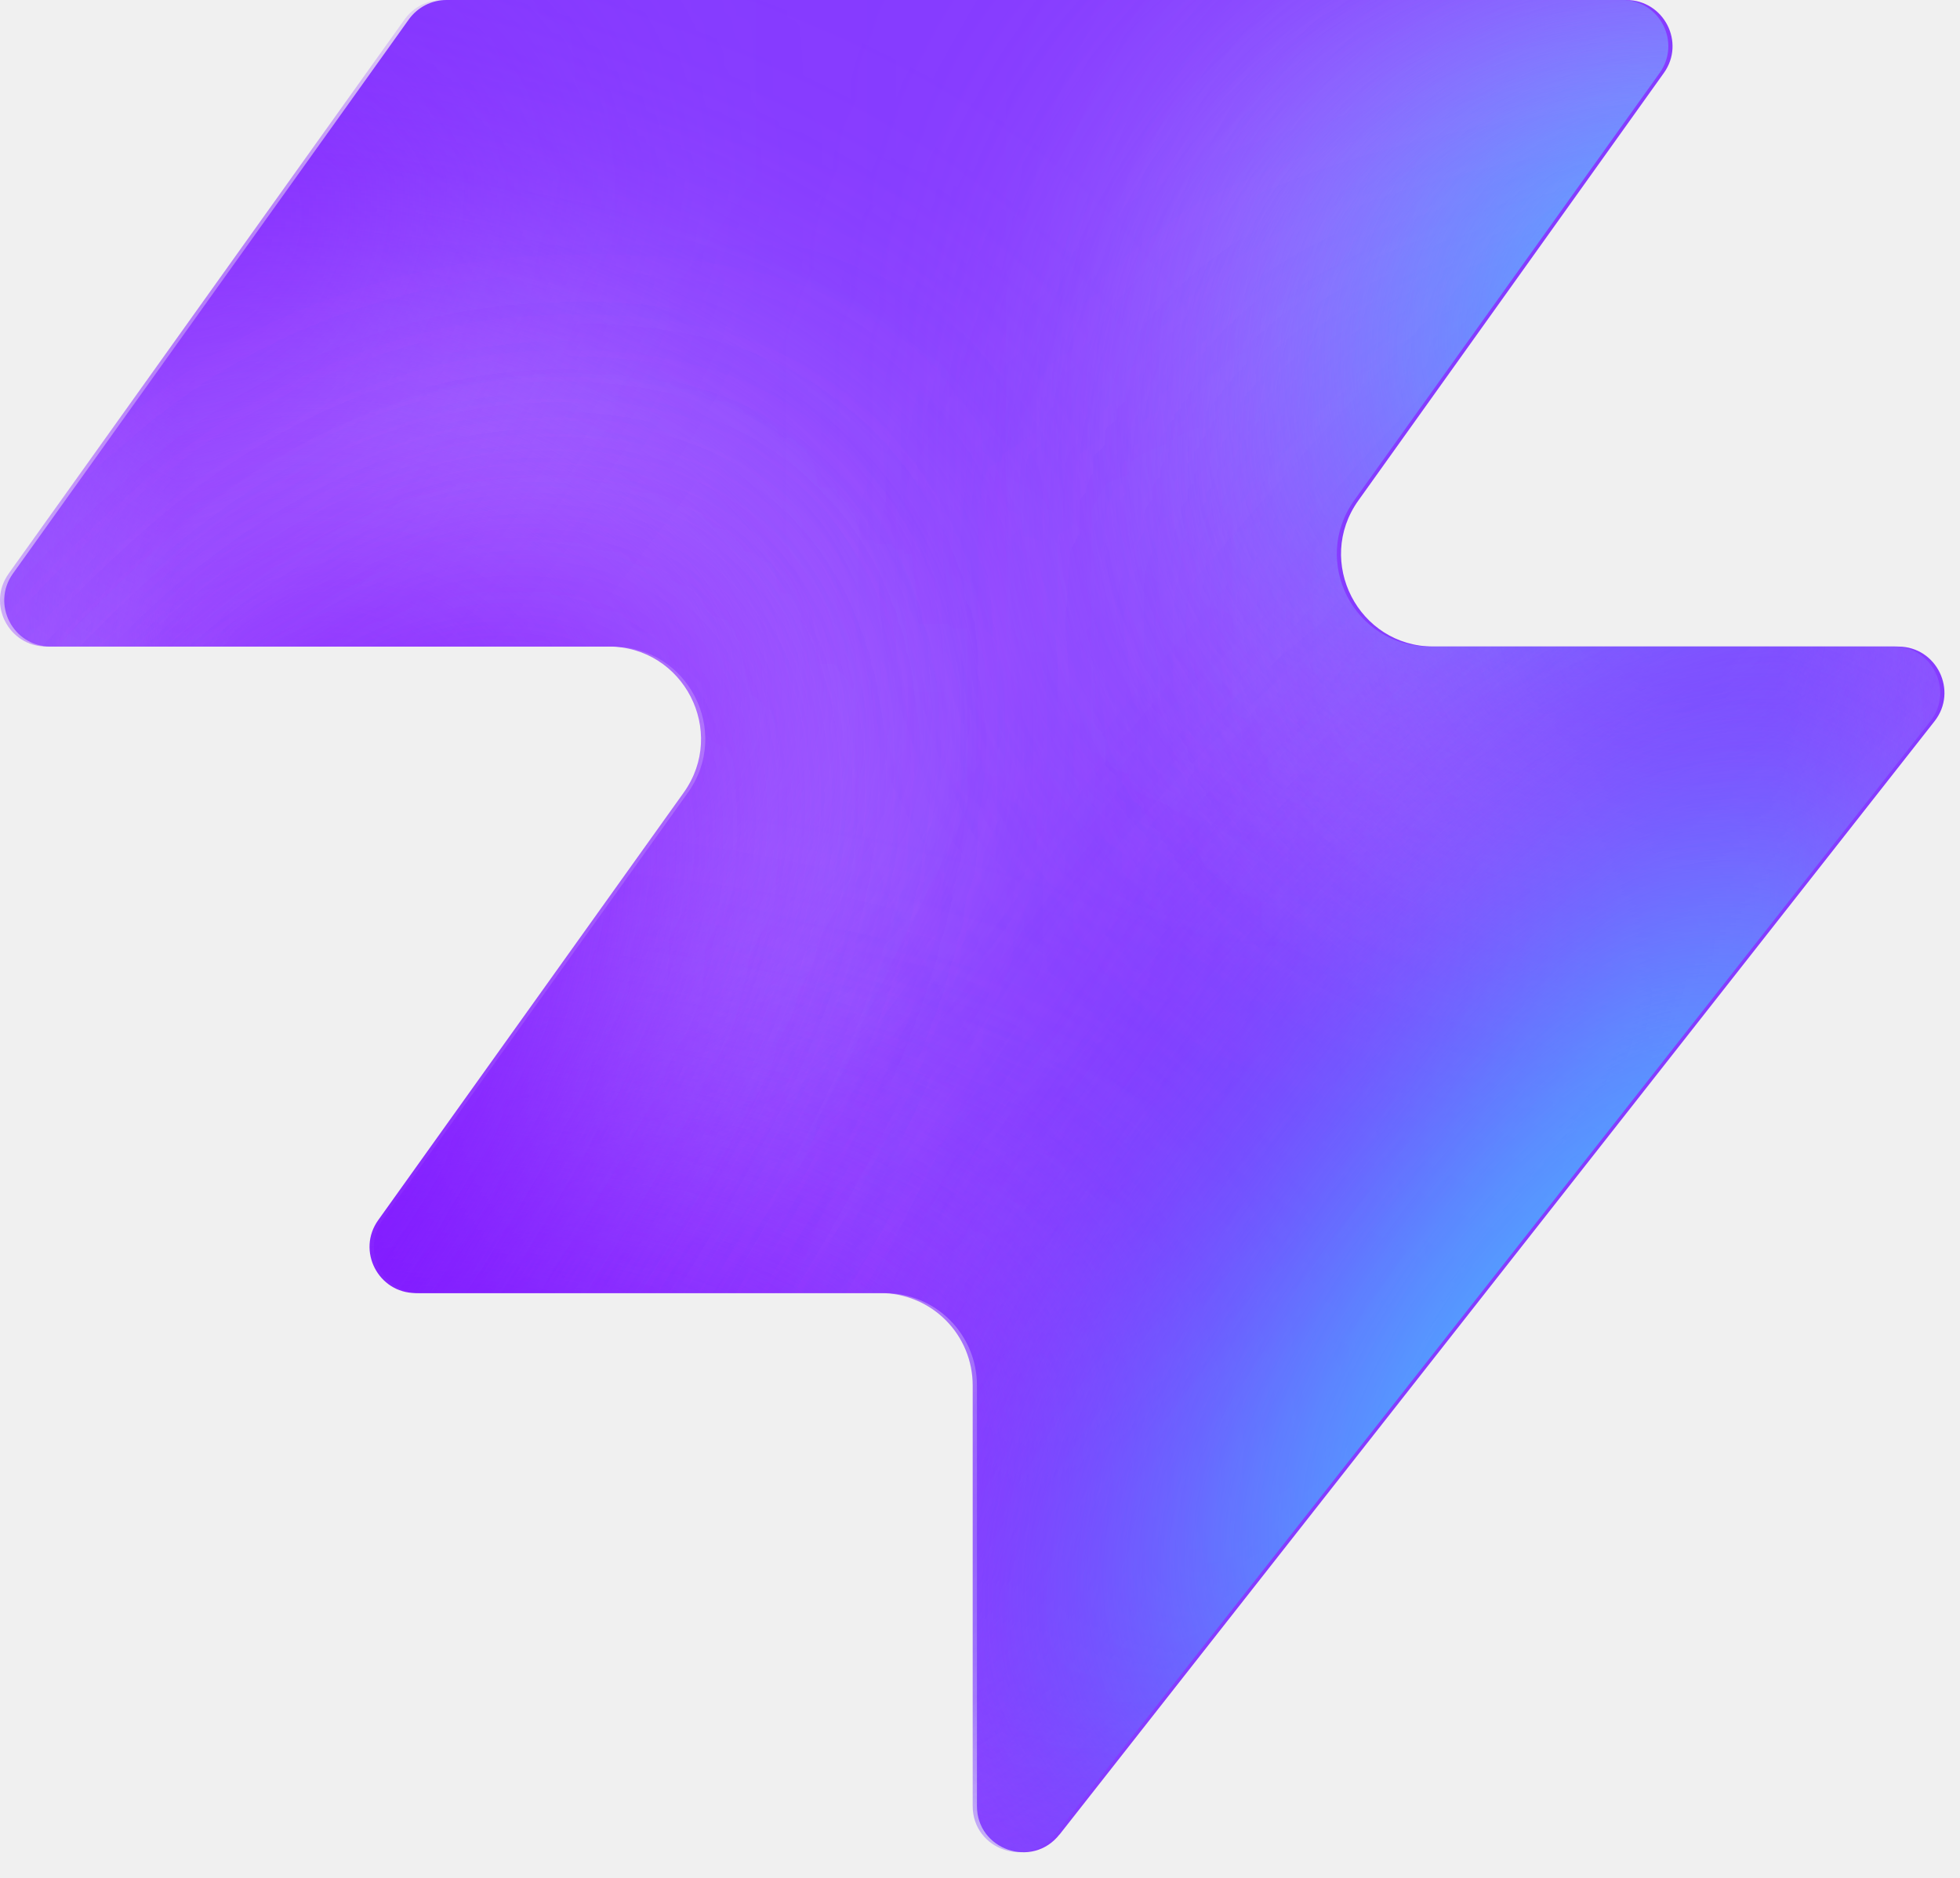
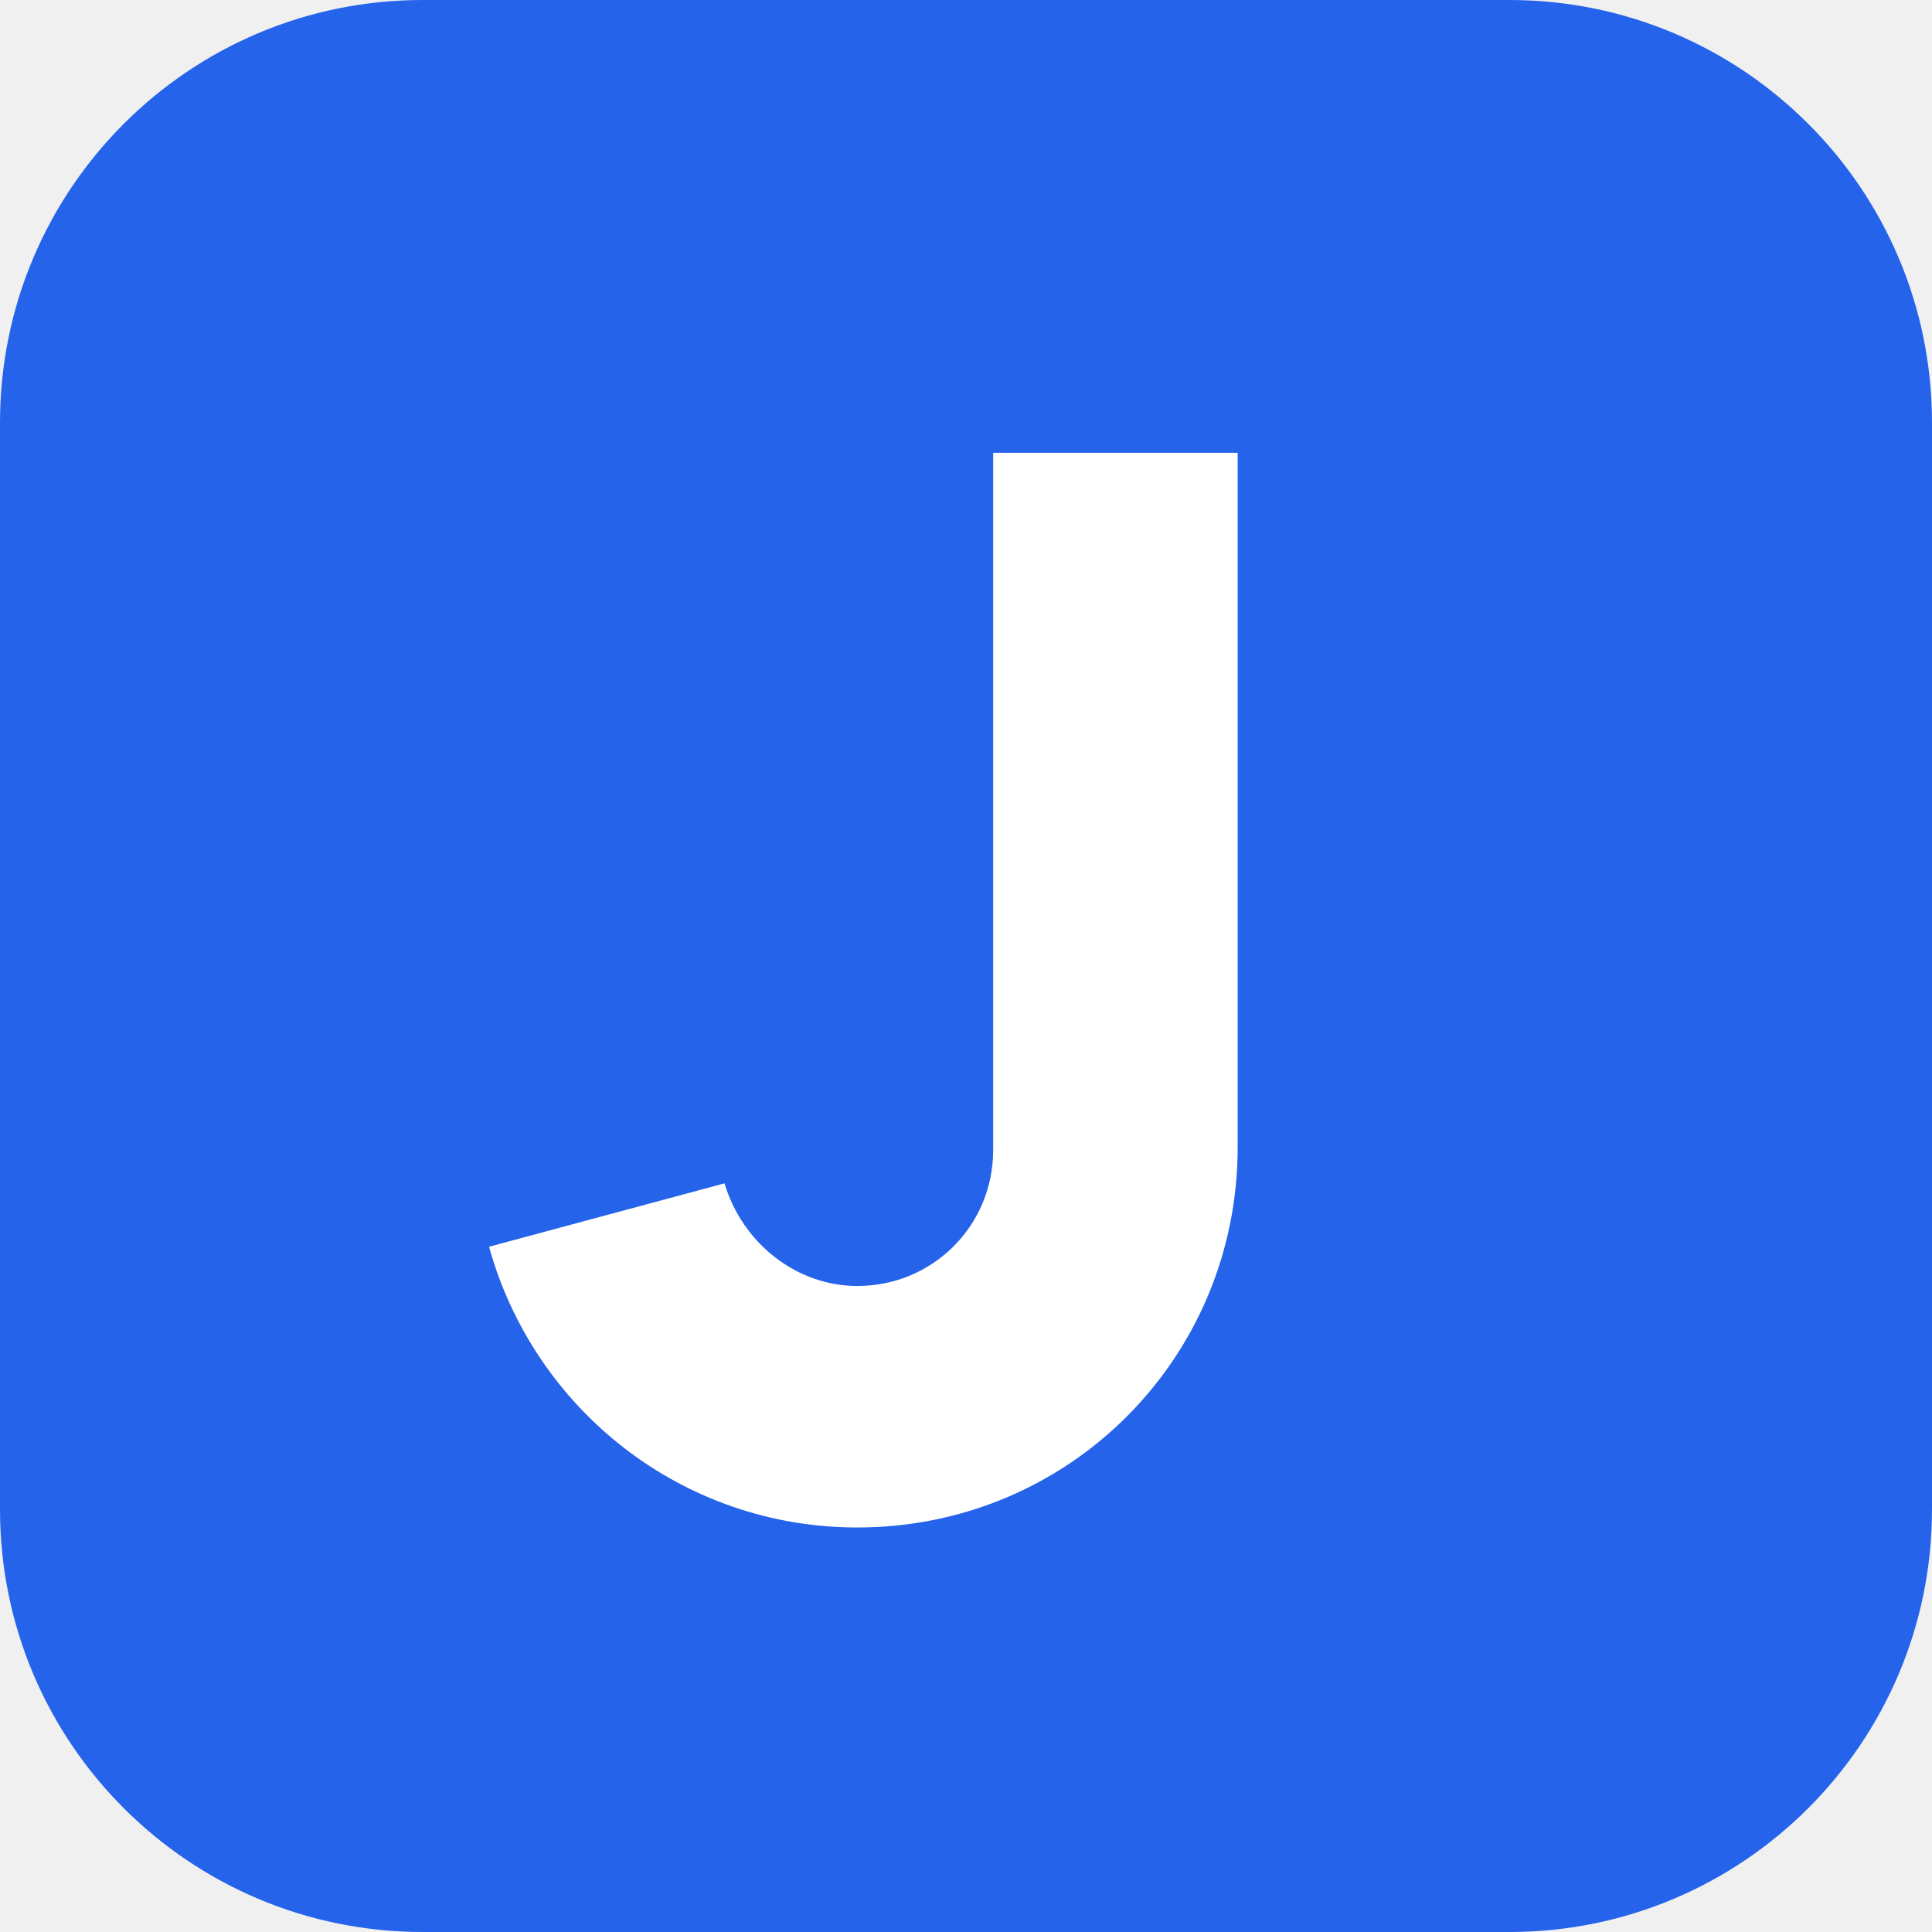
- <svg xmlns="http://www.w3.org/2000/svg" width="48" height="46" fill="none" viewBox="0 0 48 46">
-   <path fill="#863bff" d="M25.946 44.938c-.664.845-2.021.375-2.021-.698V33.937a2.26 2.26 0 0 0-2.262-2.262H10.287c-.92 0-1.456-1.04-.92-1.788l7.48-10.471c1.07-1.497 0-3.578-1.842-3.578H1.237c-.92 0-1.456-1.04-.92-1.788L10.013.474c.214-.297.556-.474.92-.474h28.894c.92 0 1.456 1.04.92 1.788l-7.48 10.471c-1.07 1.498 0 3.579 1.842 3.579h11.377c.943 0 1.473 1.088.89 1.83L25.947 44.94z" style="fill:#863bff;fill:color(display-p3 .525 .23 1);fill-opacity:1" />
-   <mask id="a" width="48" height="46" x="0" y="0" maskUnits="userSpaceOnUse" style="mask-type:alpha">
-     <path fill="#000" d="M25.842 44.938c-.664.844-2.021.375-2.021-.698V33.937a2.26 2.26 0 0 0-2.262-2.262H10.183c-.92 0-1.456-1.04-.92-1.788l7.48-10.471c1.07-1.498 0-3.579-1.842-3.579H1.133c-.92 0-1.456-1.04-.92-1.787L9.91.473c.214-.297.556-.474.92-.474h28.894c.92 0 1.456 1.04.92 1.788l-7.48 10.471c-1.07 1.498 0 3.578 1.842 3.578h11.377c.943 0 1.473 1.088.89 1.832L25.843 44.94z" style="fill:#000;fill-opacity:1" />
-   </mask>
-   <g mask="url(#a)">
-     <g filter="url(#b)">
-       <ellipse cx="5.508" cy="14.704" fill="#ede6ff" rx="5.508" ry="14.704" style="fill:#ede6ff;fill:color(display-p3 .927 .903 1);fill-opacity:1" transform="matrix(.00324 1 1 -.00324 -4.47 31.516)" />
-     </g>
-     <g filter="url(#c)">
-       <ellipse cx="10.399" cy="29.851" fill="#ede6ff" rx="10.399" ry="29.851" style="fill:#ede6ff;fill:color(display-p3 .927 .903 1);fill-opacity:1" transform="matrix(.00324 1 1 -.00324 -39.328 7.883)" />
-     </g>
-     <g filter="url(#d)">
-       <ellipse cx="5.508" cy="30.487" fill="#7e14ff" rx="5.508" ry="30.487" style="fill:#7e14ff;fill:color(display-p3 .492 .077 1);fill-opacity:1" transform="rotate(89.814 -25.913 -14.639)scale(1 -1)" />
-     </g>
-     <g filter="url(#e)">
-       <ellipse cx="5.508" cy="30.599" fill="#7e14ff" rx="5.508" ry="30.599" style="fill:#7e14ff;fill:color(display-p3 .492 .077 1);fill-opacity:1" transform="rotate(89.814 -32.644 -3.334)scale(1 -1)" />
-     </g>
-     <g filter="url(#f)">
-       <ellipse cx="5.508" cy="30.599" fill="#7e14ff" rx="5.508" ry="30.599" style="fill:#7e14ff;fill:color(display-p3 .492 .077 1);fill-opacity:1" transform="matrix(.00324 1 1 -.00324 -34.34 30.47)" />
-     </g>
-     <g filter="url(#g)">
-       <ellipse cx="14.072" cy="22.078" fill="#ede6ff" rx="14.072" ry="22.078" style="fill:#ede6ff;fill:color(display-p3 .927 .903 1);fill-opacity:1" transform="rotate(93.35 24.506 48.493)scale(-1 1)" />
-     </g>
-     <g filter="url(#h)">
-       <ellipse cx="3.47" cy="21.501" fill="#7e14ff" rx="3.47" ry="21.501" style="fill:#7e14ff;fill:color(display-p3 .492 .077 1);fill-opacity:1" transform="rotate(89.009 28.708 47.59)scale(-1 1)" />
-     </g>
-     <g filter="url(#i)">
-       <ellipse cx="3.47" cy="21.501" fill="#7e14ff" rx="3.47" ry="21.501" style="fill:#7e14ff;fill:color(display-p3 .492 .077 1);fill-opacity:1" transform="rotate(89.009 28.708 47.59)scale(-1 1)" />
-     </g>
-     <g filter="url(#j)">
-       <ellipse cx=".387" cy="8.972" fill="#7e14ff" rx="4.407" ry="29.108" style="fill:#7e14ff;fill:color(display-p3 .492 .077 1);fill-opacity:1" transform="rotate(39.51 .387 8.972)" />
-     </g>
-     <g filter="url(#k)">
-       <ellipse cx="47.523" cy="-6.092" fill="#7e14ff" rx="4.407" ry="29.108" style="fill:#7e14ff;fill:color(display-p3 .492 .077 1);fill-opacity:1" transform="rotate(37.892 47.523 -6.092)" />
-     </g>
-     <g filter="url(#l)">
-       <ellipse cx="41.412" cy="6.333" fill="#47bfff" rx="5.971" ry="9.665" style="fill:#47bfff;fill:color(display-p3 .28 .748 1);fill-opacity:1" transform="rotate(37.892 41.412 6.333)" />
-     </g>
-     <g filter="url(#m)">
-       <ellipse cx="-1.879" cy="38.332" fill="#7e14ff" rx="4.407" ry="29.108" style="fill:#7e14ff;fill:color(display-p3 .492 .077 1);fill-opacity:1" transform="rotate(37.892 -1.88 38.332)" />
-     </g>
-     <g filter="url(#n)">
-       <ellipse cx="-1.879" cy="38.332" fill="#7e14ff" rx="4.407" ry="29.108" style="fill:#7e14ff;fill:color(display-p3 .492 .077 1);fill-opacity:1" transform="rotate(37.892 -1.88 38.332)" />
-     </g>
-     <g filter="url(#o)">
-       <ellipse cx="35.651" cy="29.907" fill="#7e14ff" rx="4.407" ry="29.108" style="fill:#7e14ff;fill:color(display-p3 .492 .077 1);fill-opacity:1" transform="rotate(37.892 35.651 29.907)" />
-     </g>
-     <g filter="url(#p)">
-       <ellipse cx="38.418" cy="32.4" fill="#47bfff" rx="5.971" ry="15.297" style="fill:#47bfff;fill:color(display-p3 .28 .748 1);fill-opacity:1" transform="rotate(37.892 38.418 32.4)" />
-     </g>
-   </g>
-   <defs>
-     <filter id="b" width="60.045" height="41.654" x="-19.77" y="16.149" color-interpolation-filters="sRGB" filterUnits="userSpaceOnUse">
-       <feFlood flood-opacity="0" result="BackgroundImageFix" />
-       <feBlend in="SourceGraphic" in2="BackgroundImageFix" result="shape" />
-       <feGaussianBlur result="effect1_foregroundBlur_2002_17158" stdDeviation="7.659" />
-     </filter>
-     <filter id="c" width="90.34" height="51.437" x="-54.613" y="-7.533" color-interpolation-filters="sRGB" filterUnits="userSpaceOnUse">
-       <feFlood flood-opacity="0" result="BackgroundImageFix" />
-       <feBlend in="SourceGraphic" in2="BackgroundImageFix" result="shape" />
-       <feGaussianBlur result="effect1_foregroundBlur_2002_17158" stdDeviation="7.659" />
-     </filter>
-     <filter id="d" width="79.355" height="29.4" x="-49.64" y="2.03" color-interpolation-filters="sRGB" filterUnits="userSpaceOnUse">
-       <feFlood flood-opacity="0" result="BackgroundImageFix" />
-       <feBlend in="SourceGraphic" in2="BackgroundImageFix" result="shape" />
-       <feGaussianBlur result="effect1_foregroundBlur_2002_17158" stdDeviation="4.596" />
-     </filter>
-     <filter id="e" width="79.579" height="29.4" x="-45.045" y="20.029" color-interpolation-filters="sRGB" filterUnits="userSpaceOnUse">
-       <feFlood flood-opacity="0" result="BackgroundImageFix" />
-       <feBlend in="SourceGraphic" in2="BackgroundImageFix" result="shape" />
-       <feGaussianBlur result="effect1_foregroundBlur_2002_17158" stdDeviation="4.596" />
-     </filter>
-     <filter id="f" width="79.579" height="29.4" x="-43.513" y="21.178" color-interpolation-filters="sRGB" filterUnits="userSpaceOnUse">
-       <feFlood flood-opacity="0" result="BackgroundImageFix" />
-       <feBlend in="SourceGraphic" in2="BackgroundImageFix" result="shape" />
-       <feGaussianBlur result="effect1_foregroundBlur_2002_17158" stdDeviation="4.596" />
-     </filter>
-     <filter id="g" width="74.749" height="58.852" x="15.756" y="-17.901" color-interpolation-filters="sRGB" filterUnits="userSpaceOnUse">
-       <feFlood flood-opacity="0" result="BackgroundImageFix" />
-       <feBlend in="SourceGraphic" in2="BackgroundImageFix" result="shape" />
-       <feGaussianBlur result="effect1_foregroundBlur_2002_17158" stdDeviation="7.659" />
-     </filter>
-     <filter id="h" width="61.377" height="25.362" x="23.548" y="2.284" color-interpolation-filters="sRGB" filterUnits="userSpaceOnUse">
-       <feFlood flood-opacity="0" result="BackgroundImageFix" />
-       <feBlend in="SourceGraphic" in2="BackgroundImageFix" result="shape" />
-       <feGaussianBlur result="effect1_foregroundBlur_2002_17158" stdDeviation="4.596" />
-     </filter>
-     <filter id="i" width="61.377" height="25.362" x="23.548" y="2.284" color-interpolation-filters="sRGB" filterUnits="userSpaceOnUse">
-       <feFlood flood-opacity="0" result="BackgroundImageFix" />
-       <feBlend in="SourceGraphic" in2="BackgroundImageFix" result="shape" />
-       <feGaussianBlur result="effect1_foregroundBlur_2002_17158" stdDeviation="4.596" />
-     </filter>
-     <filter id="j" width="56.045" height="63.649" x="-27.636" y="-22.853" color-interpolation-filters="sRGB" filterUnits="userSpaceOnUse">
-       <feFlood flood-opacity="0" result="BackgroundImageFix" />
-       <feBlend in="SourceGraphic" in2="BackgroundImageFix" result="shape" />
-       <feGaussianBlur result="effect1_foregroundBlur_2002_17158" stdDeviation="4.596" />
-     </filter>
-     <filter id="k" width="54.814" height="64.646" x="20.116" y="-38.415" color-interpolation-filters="sRGB" filterUnits="userSpaceOnUse">
-       <feFlood flood-opacity="0" result="BackgroundImageFix" />
-       <feBlend in="SourceGraphic" in2="BackgroundImageFix" result="shape" />
-       <feGaussianBlur result="effect1_foregroundBlur_2002_17158" stdDeviation="4.596" />
-     </filter>
-     <filter id="l" width="33.541" height="35.313" x="24.641" y="-11.323" color-interpolation-filters="sRGB" filterUnits="userSpaceOnUse">
-       <feFlood flood-opacity="0" result="BackgroundImageFix" />
-       <feBlend in="SourceGraphic" in2="BackgroundImageFix" result="shape" />
-       <feGaussianBlur result="effect1_foregroundBlur_2002_17158" stdDeviation="4.596" />
-     </filter>
-     <filter id="m" width="54.814" height="64.646" x="-29.286" y="6.009" color-interpolation-filters="sRGB" filterUnits="userSpaceOnUse">
-       <feFlood flood-opacity="0" result="BackgroundImageFix" />
-       <feBlend in="SourceGraphic" in2="BackgroundImageFix" result="shape" />
-       <feGaussianBlur result="effect1_foregroundBlur_2002_17158" stdDeviation="4.596" />
-     </filter>
-     <filter id="n" width="54.814" height="64.646" x="-29.286" y="6.009" color-interpolation-filters="sRGB" filterUnits="userSpaceOnUse">
-       <feFlood flood-opacity="0" result="BackgroundImageFix" />
-       <feBlend in="SourceGraphic" in2="BackgroundImageFix" result="shape" />
-       <feGaussianBlur result="effect1_foregroundBlur_2002_17158" stdDeviation="4.596" />
-     </filter>
-     <filter id="o" width="54.814" height="64.646" x="8.244" y="-2.416" color-interpolation-filters="sRGB" filterUnits="userSpaceOnUse">
-       <feFlood flood-opacity="0" result="BackgroundImageFix" />
-       <feBlend in="SourceGraphic" in2="BackgroundImageFix" result="shape" />
-       <feGaussianBlur result="effect1_foregroundBlur_2002_17158" stdDeviation="4.596" />
-     </filter>
-     <filter id="p" width="39.409" height="43.623" x="18.713" y="10.588" color-interpolation-filters="sRGB" filterUnits="userSpaceOnUse">
-       <feFlood flood-opacity="0" result="BackgroundImageFix" />
-       <feBlend in="SourceGraphic" in2="BackgroundImageFix" result="shape" />
-       <feGaussianBlur result="effect1_foregroundBlur_2002_17158" stdDeviation="4.596" />
-     </filter>
-   </defs>
+ <svg xmlns="http://www.w3.org/2000/svg" width="64" height="64" viewBox="0 0 64 64">
+   <rect width="64" height="64" rx="14" fill="#2563eb" />
+   <path d="M41 15v23c0 7-5.6 12.6-12.6 12.6-5.8 0-10.7-3.9-12.2-9.3l7.8-2.1c.6 2 2.4 3.4 4.4 3.4 2.5 0 4.5-2 4.5-4.5V15H41z" fill="#fff" />
</svg>
